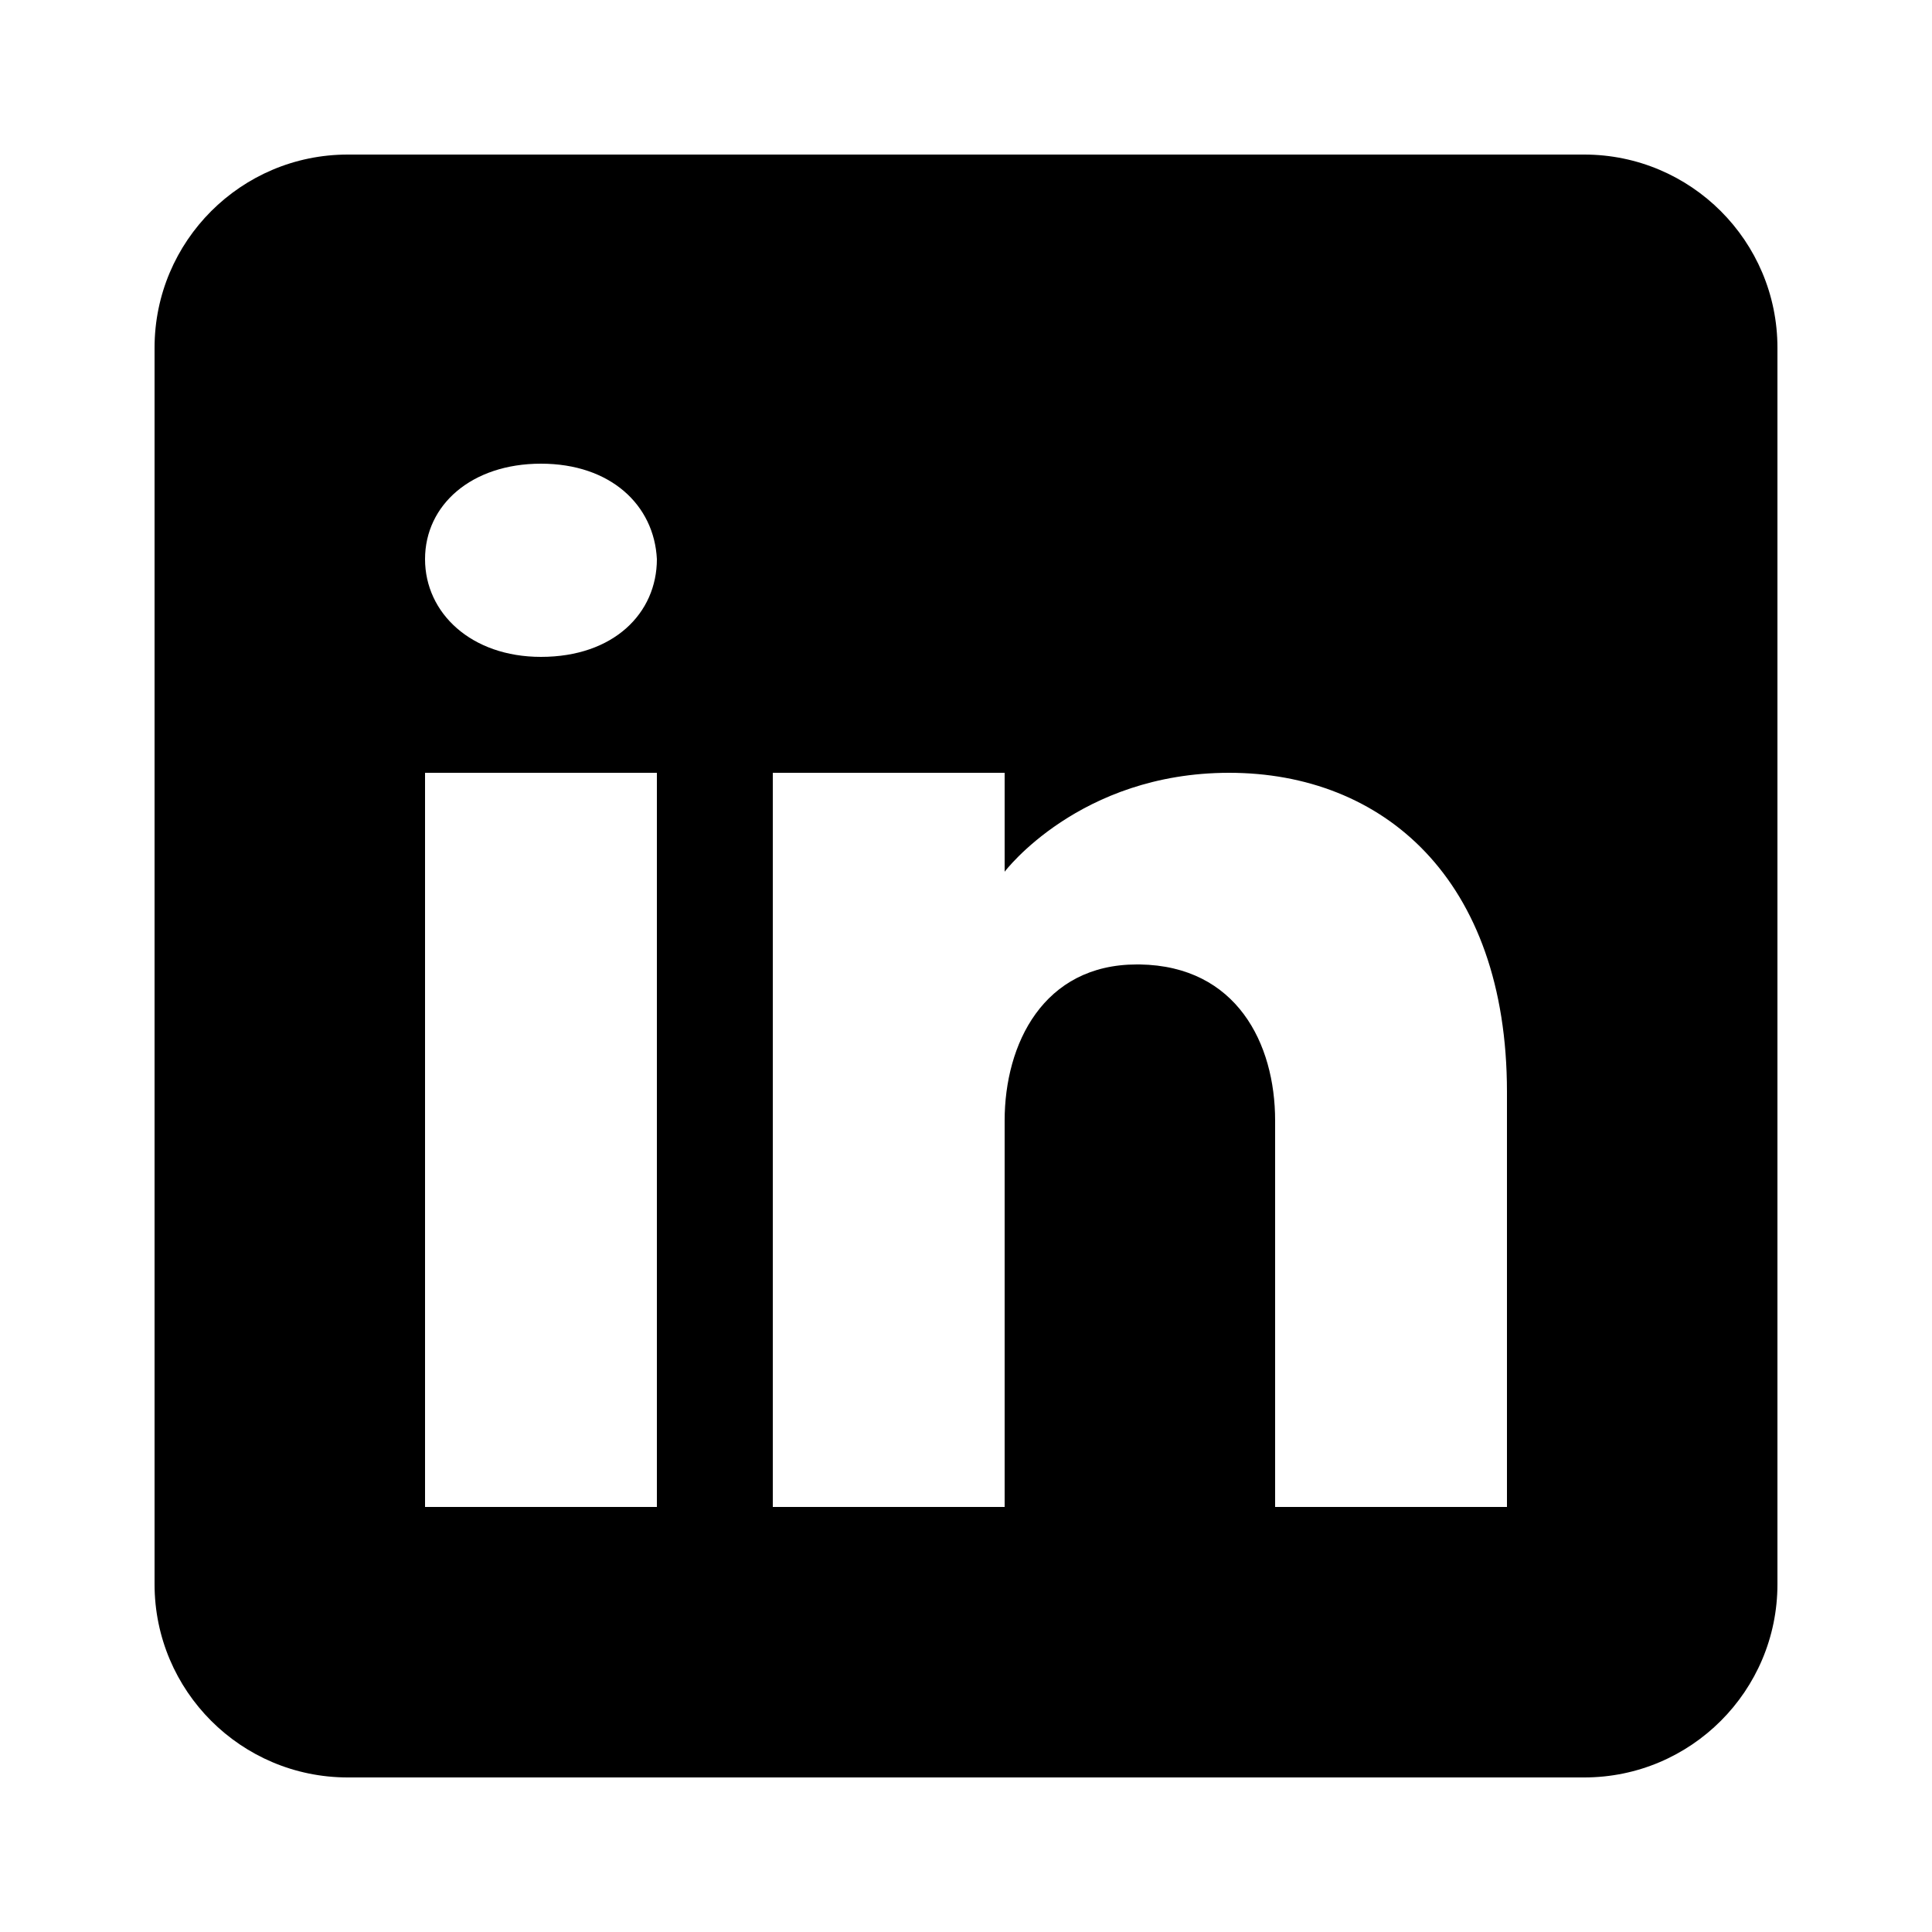
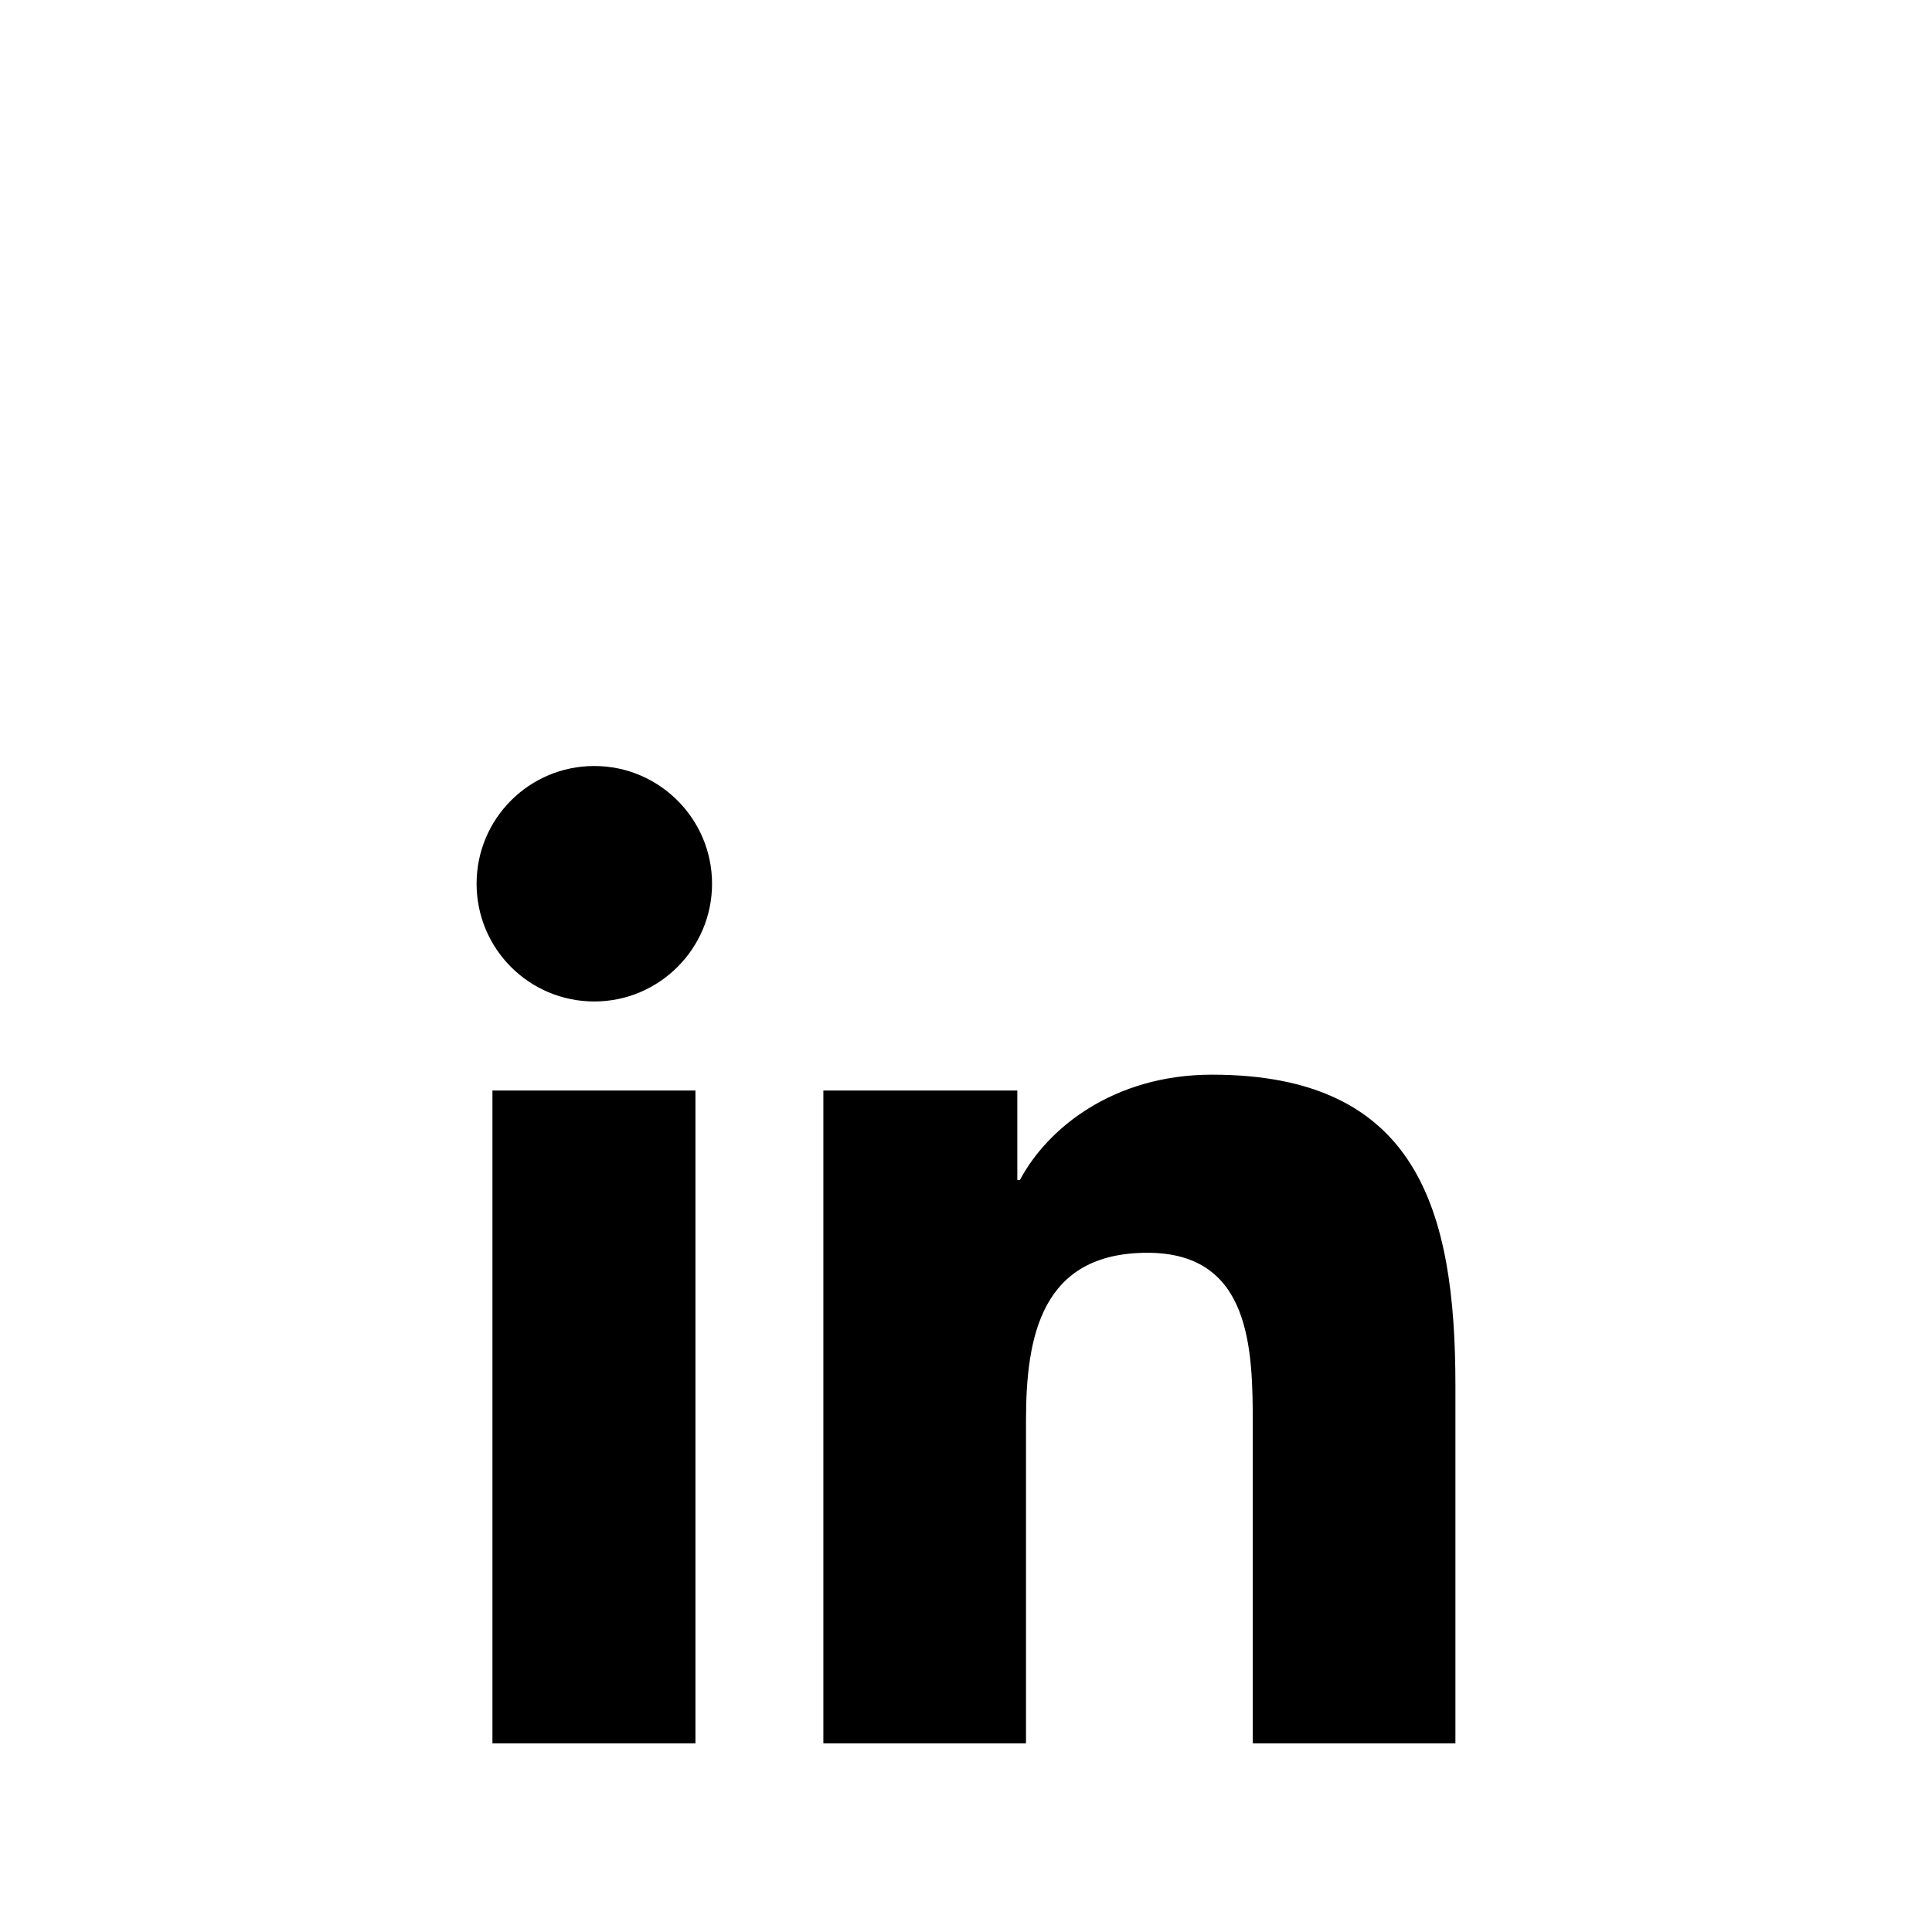
- <svg xmlns="http://www.w3.org/2000/svg" fill="#000000" viewBox="0 0 50 50" width="50px" height="50px">
-   <path d="M41,4H9C6.24,4,4,6.24,4,9v32c0,2.76,2.24,5,5,5h32c2.76,0,5-2.24,5-5V9C46,6.24,43.76,4,41,4z M17,20v19h-6V20H17z M11,14.47c0-1.4,1.2-2.47,3-2.47s2.93,1.07,3,2.47c0,1.4-1.12,2.53-3,2.53C12.2,17,11,15.87,11,14.47z M39,39h-6c0,0,0-9.26,0-10 c0-2-1-4-3.5-4.04h-0.08C27,24.96,26,27.02,26,29c0,0.91,0,10,0,10h-6V20h6v2.56c0,0,1.93-2.56,5.81-2.56 c3.97,0,7.19,2.73,7.19,8.26V39z" />
+ <svg xmlns="http://www.w3.org/2000/svg" id="Layer_1" style="enable-background:new 0 0 512 512;" version="1.1" viewBox="0 0 512 512" xml:space="preserve">
+   <style type="text/css">
+ 	.st0{}
+ </style>
+   <g id="XMLID_184_">
+     <path class="st0" d="M130.5,289h53.8v173h-53.8V289z M157.5,203c17.2,0,31.2,14,31.2,31.2   c0,17.2-14,31.2-31.2,31.2c-17.3,0-31.2-14-31.2-31.2C126.3,217,140.2,203,157.5,203" id="XMLID_195_" />
+     <path class="st0" d="M218.1,289h51.5v23.7h0.7c7.2-13.6,24.7-27.9,50.9-27.9c54.4,0,64.5,35.8,64.5,82.4V462H332   v-84.1c0-20.1-0.3-45.9-27.9-45.9c-28,0-32.2,21.9-32.2,44.4V462h-53.7V289z" id="XMLID_192_" />
+   </g>
</svg>
